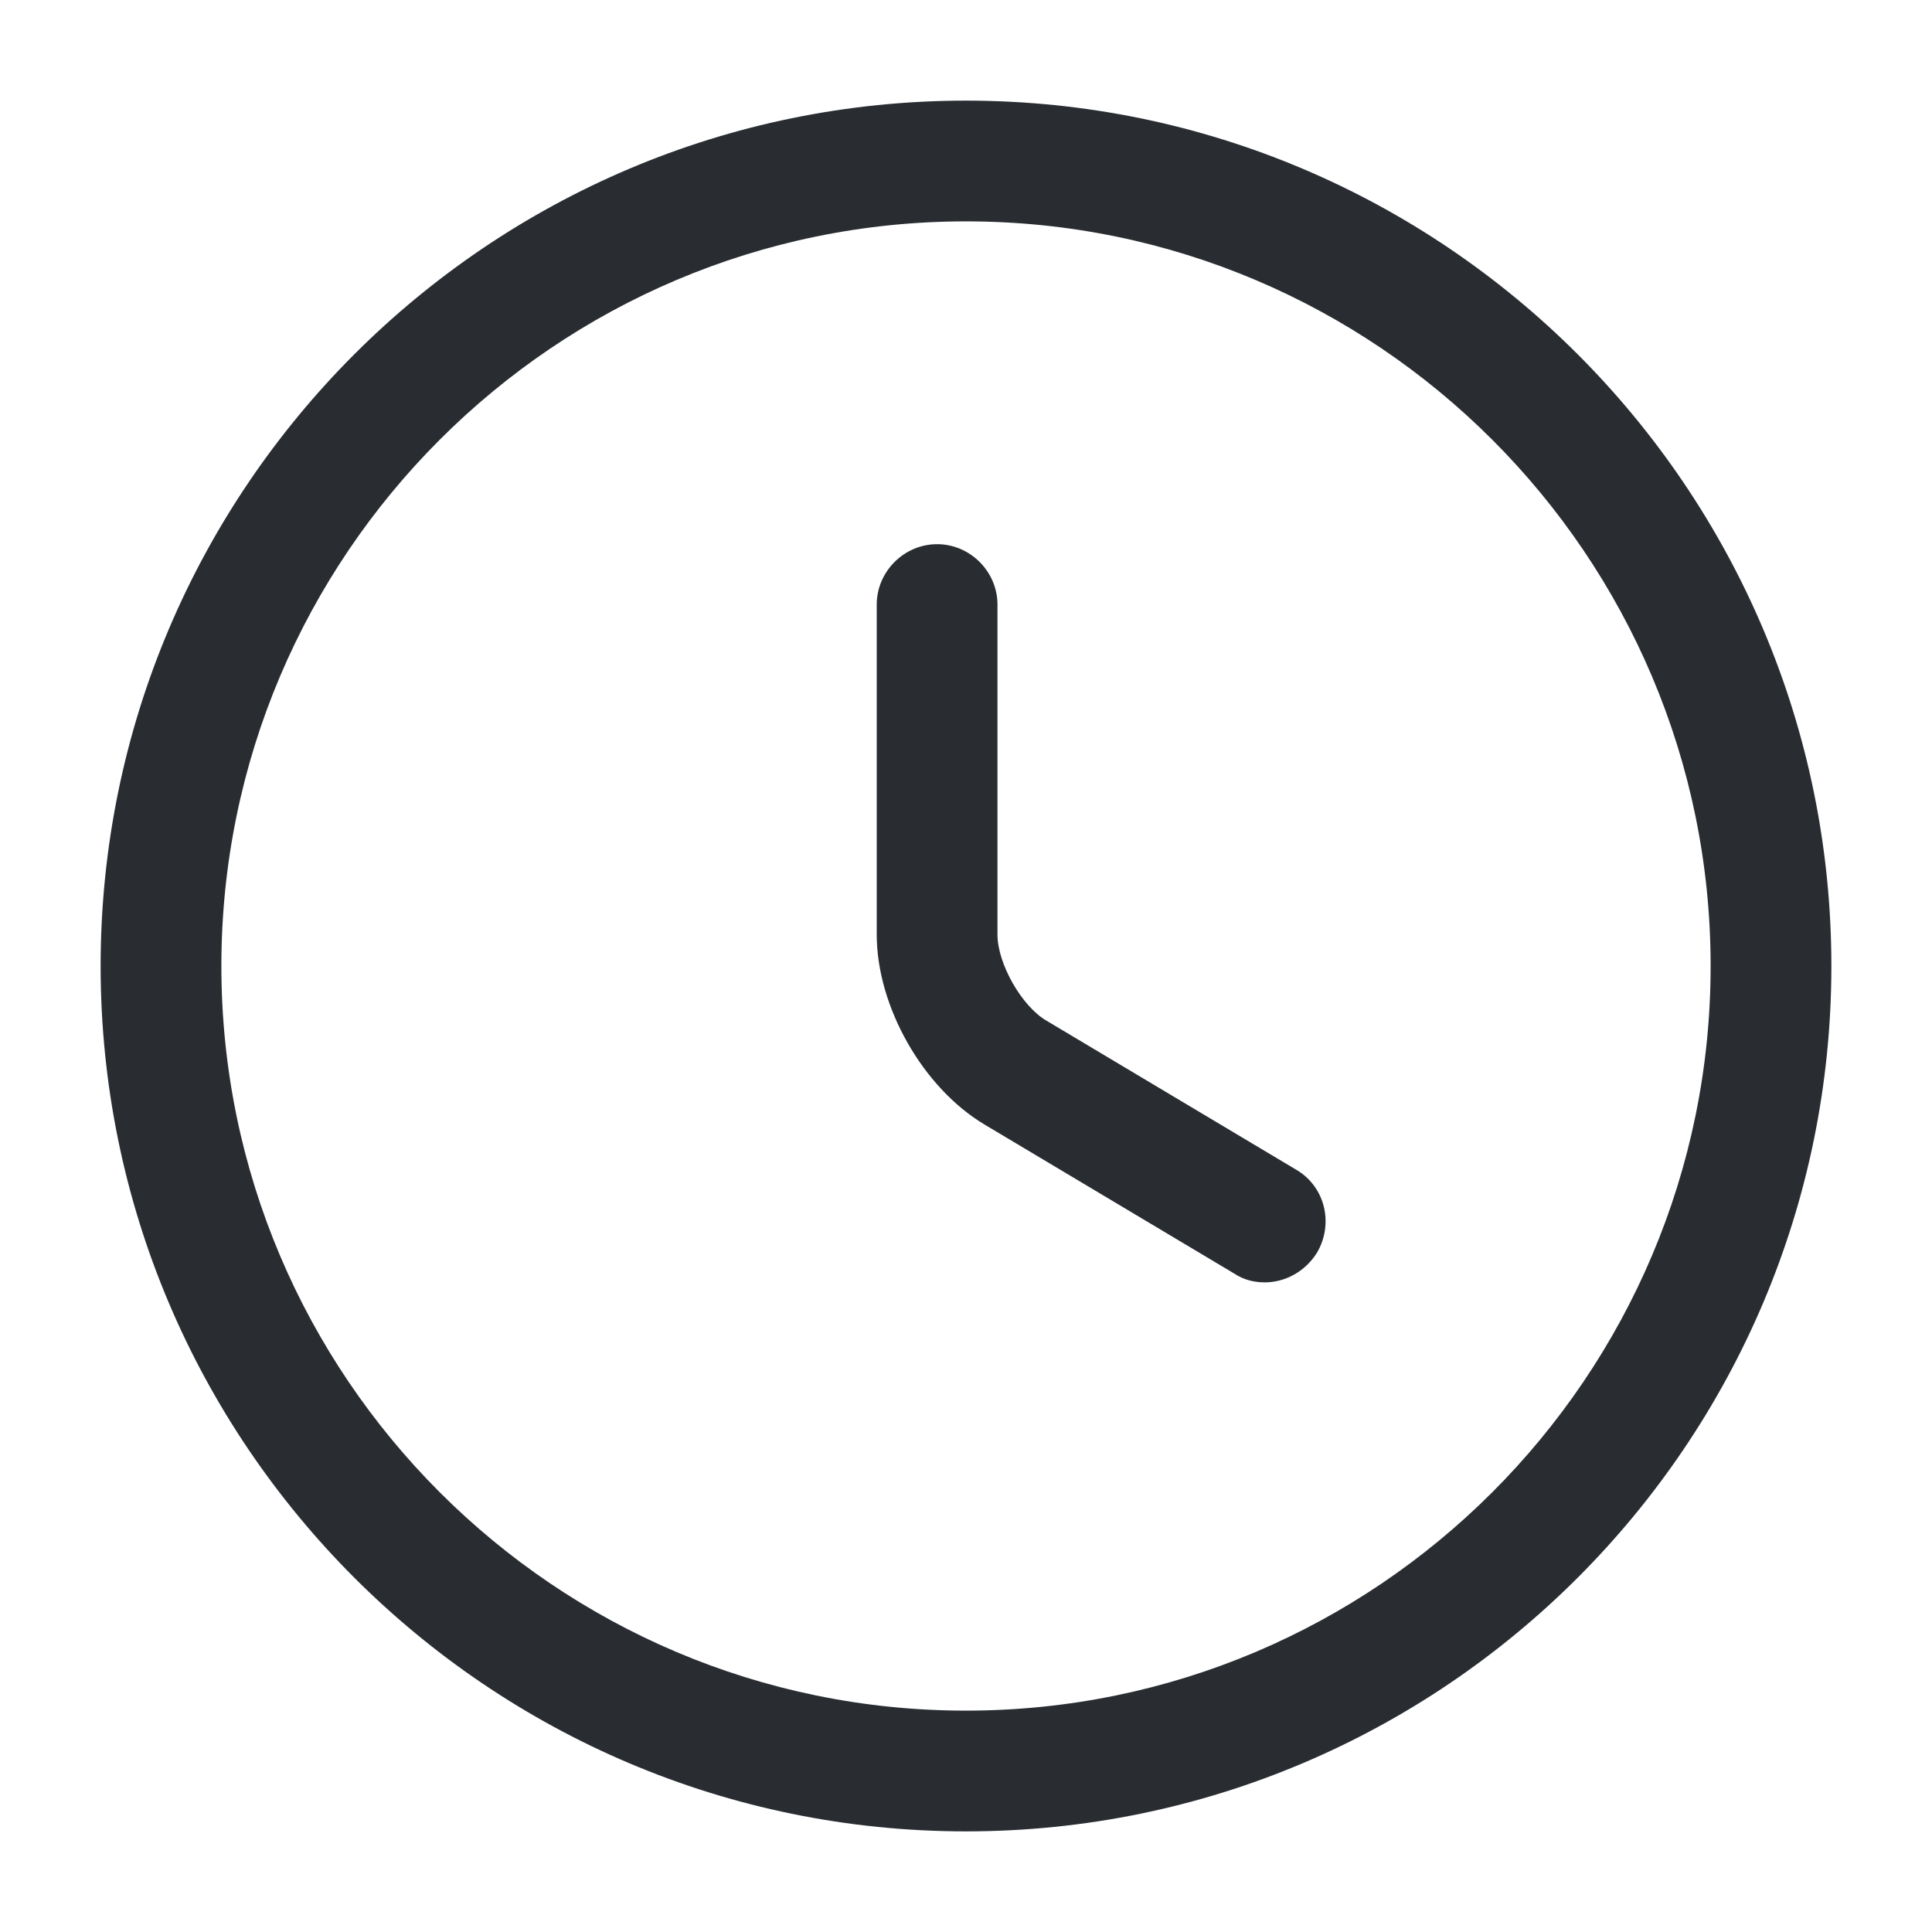
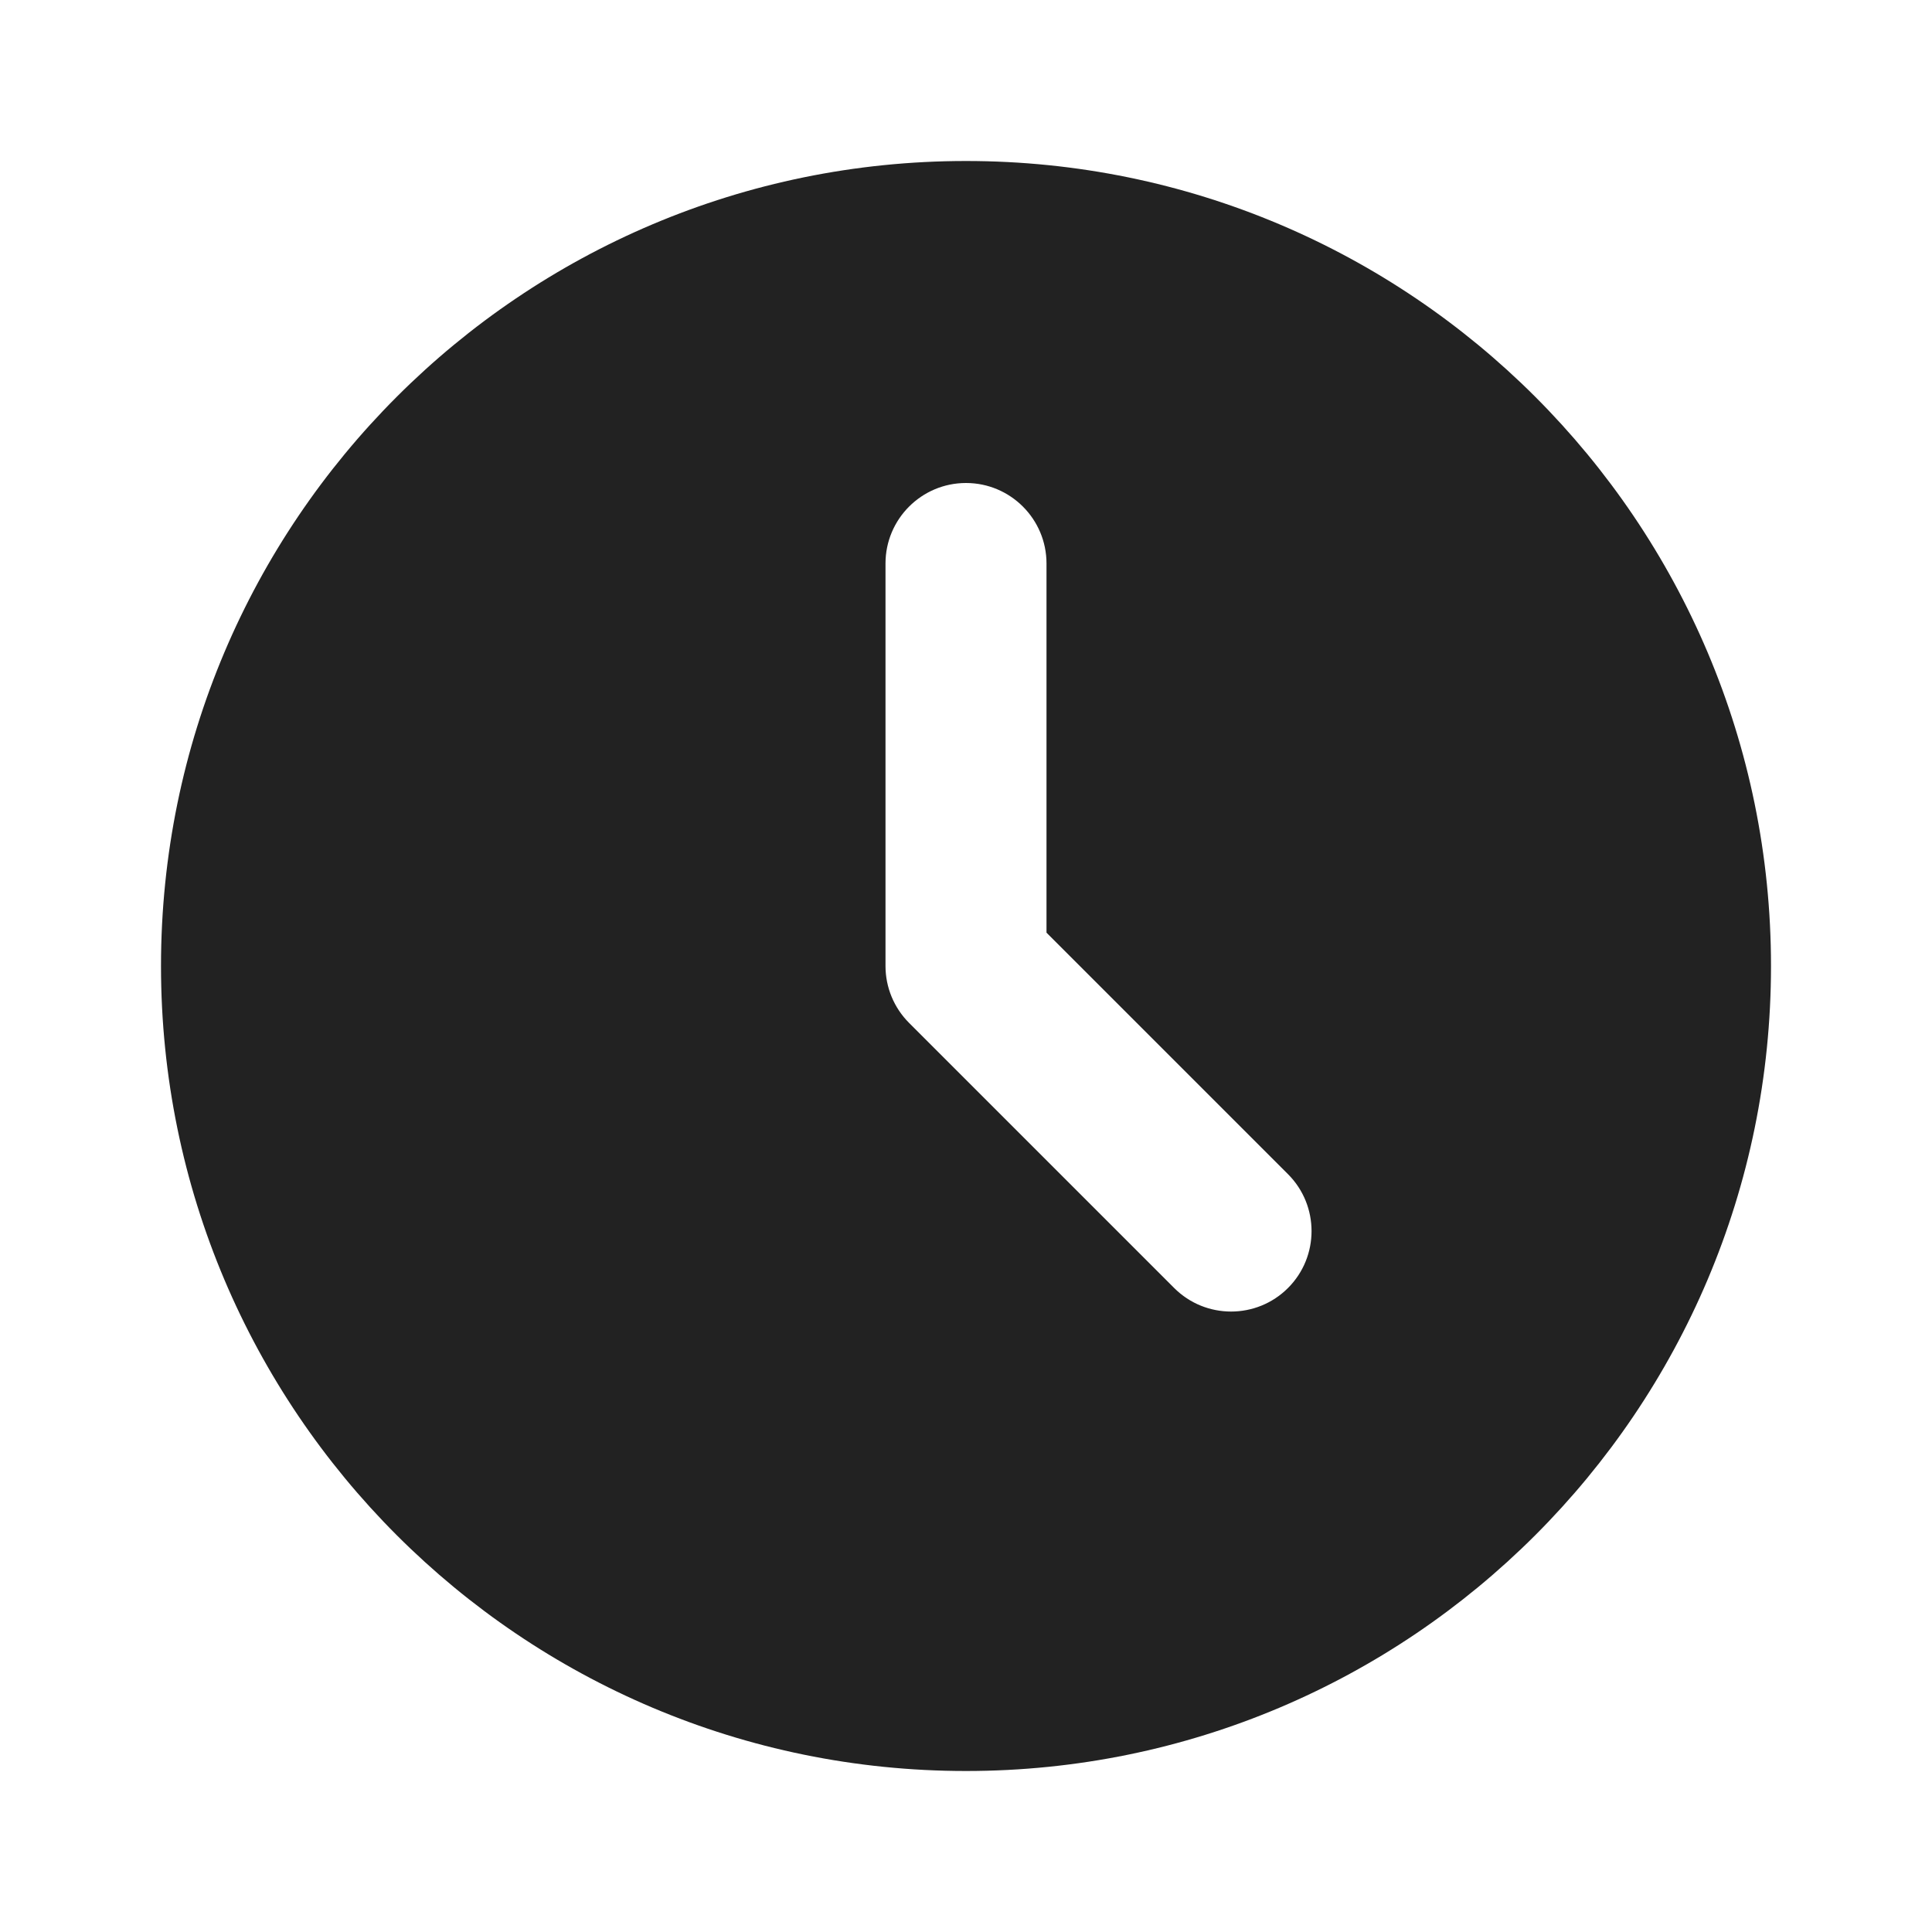
<svg xmlns="http://www.w3.org/2000/svg" width="24" height="24" viewBox="0 0 24 24" fill="none">
-   <path d="M12 22.75C6.07 22.75 1.25 17.93 1.25 12C1.25 6.07 6.07 1.25 12 1.25C17.93 1.25 22.75 6.07 22.75 12C22.75 17.93 17.93 22.75 12 22.75ZM12 2.75C6.9 2.75 2.75 6.9 2.75 12C2.75 17.1 6.9 21.25 12 21.25C17.1 21.25 21.25 17.1 21.25 12C21.25 6.9 17.1 2.75 12 2.75Z" fill="#292D32" />
-   <path d="M15.711 15.93C15.581 15.93 15.451 15.9 15.331 15.82L12.231 13.97C11.461 13.51 10.891 12.5 10.891 11.61V7.51C10.891 7.1 11.231 6.76 11.641 6.76C12.051 6.76 12.391 7.1 12.391 7.51V11.61C12.391 11.97 12.691 12.5 13.001 12.68L16.101 14.53C16.461 14.74 16.571 15.2 16.361 15.56C16.211 15.8 15.961 15.93 15.711 15.93Z" fill="#292D32" />
+   <g id="Icons">
+     <path id="Vector" d="M12 2C6.477 2 2 6.477 2 12C2 17.523 6.477 22 12 22C17.523 22 22 17.523 22 12C22 6.477 17.523 2 12 2ZM14.586 16L11.293 12.707C11.105 12.519 11 12.265 11 12V7C11 6.448 11.448 6 12 6C12.552 6 13 6.448 13 7V11.586L16 14.586C16.39 14.976 16.39 15.61 16 16C15.61 16.39 14.976 16.39 14.586 16Z" fill="#222222" />
+   </g>
</svg>
